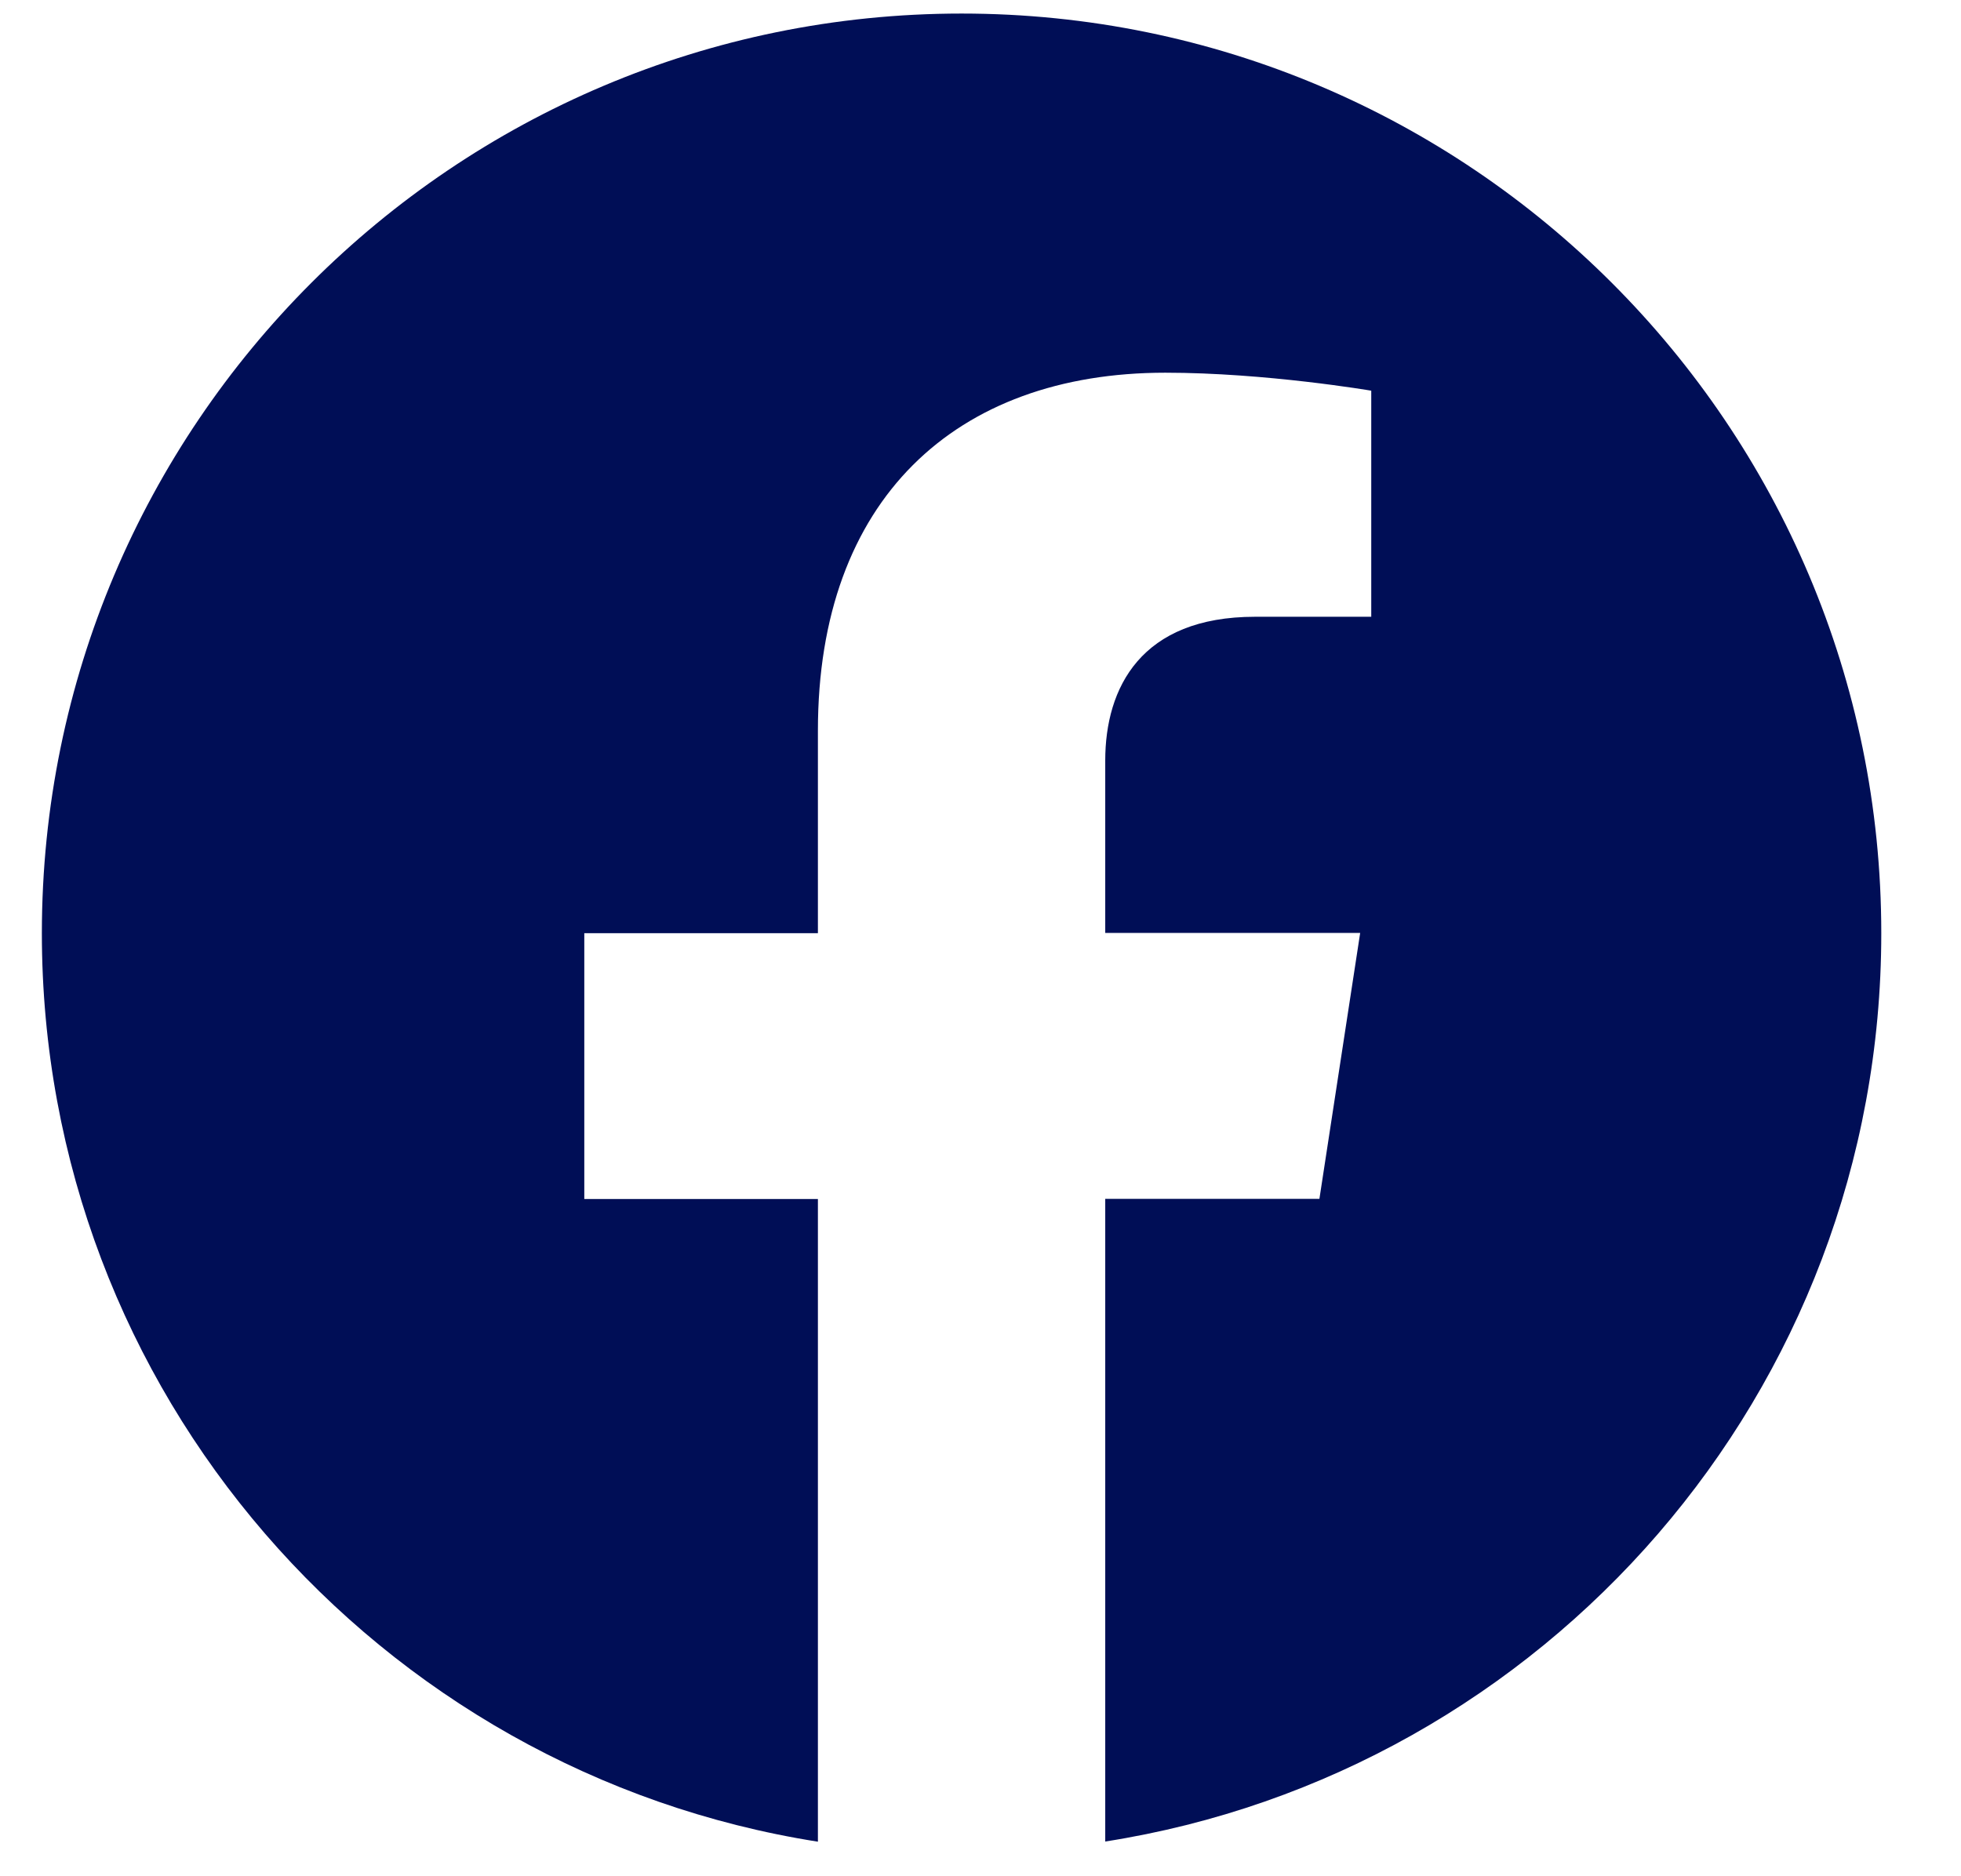
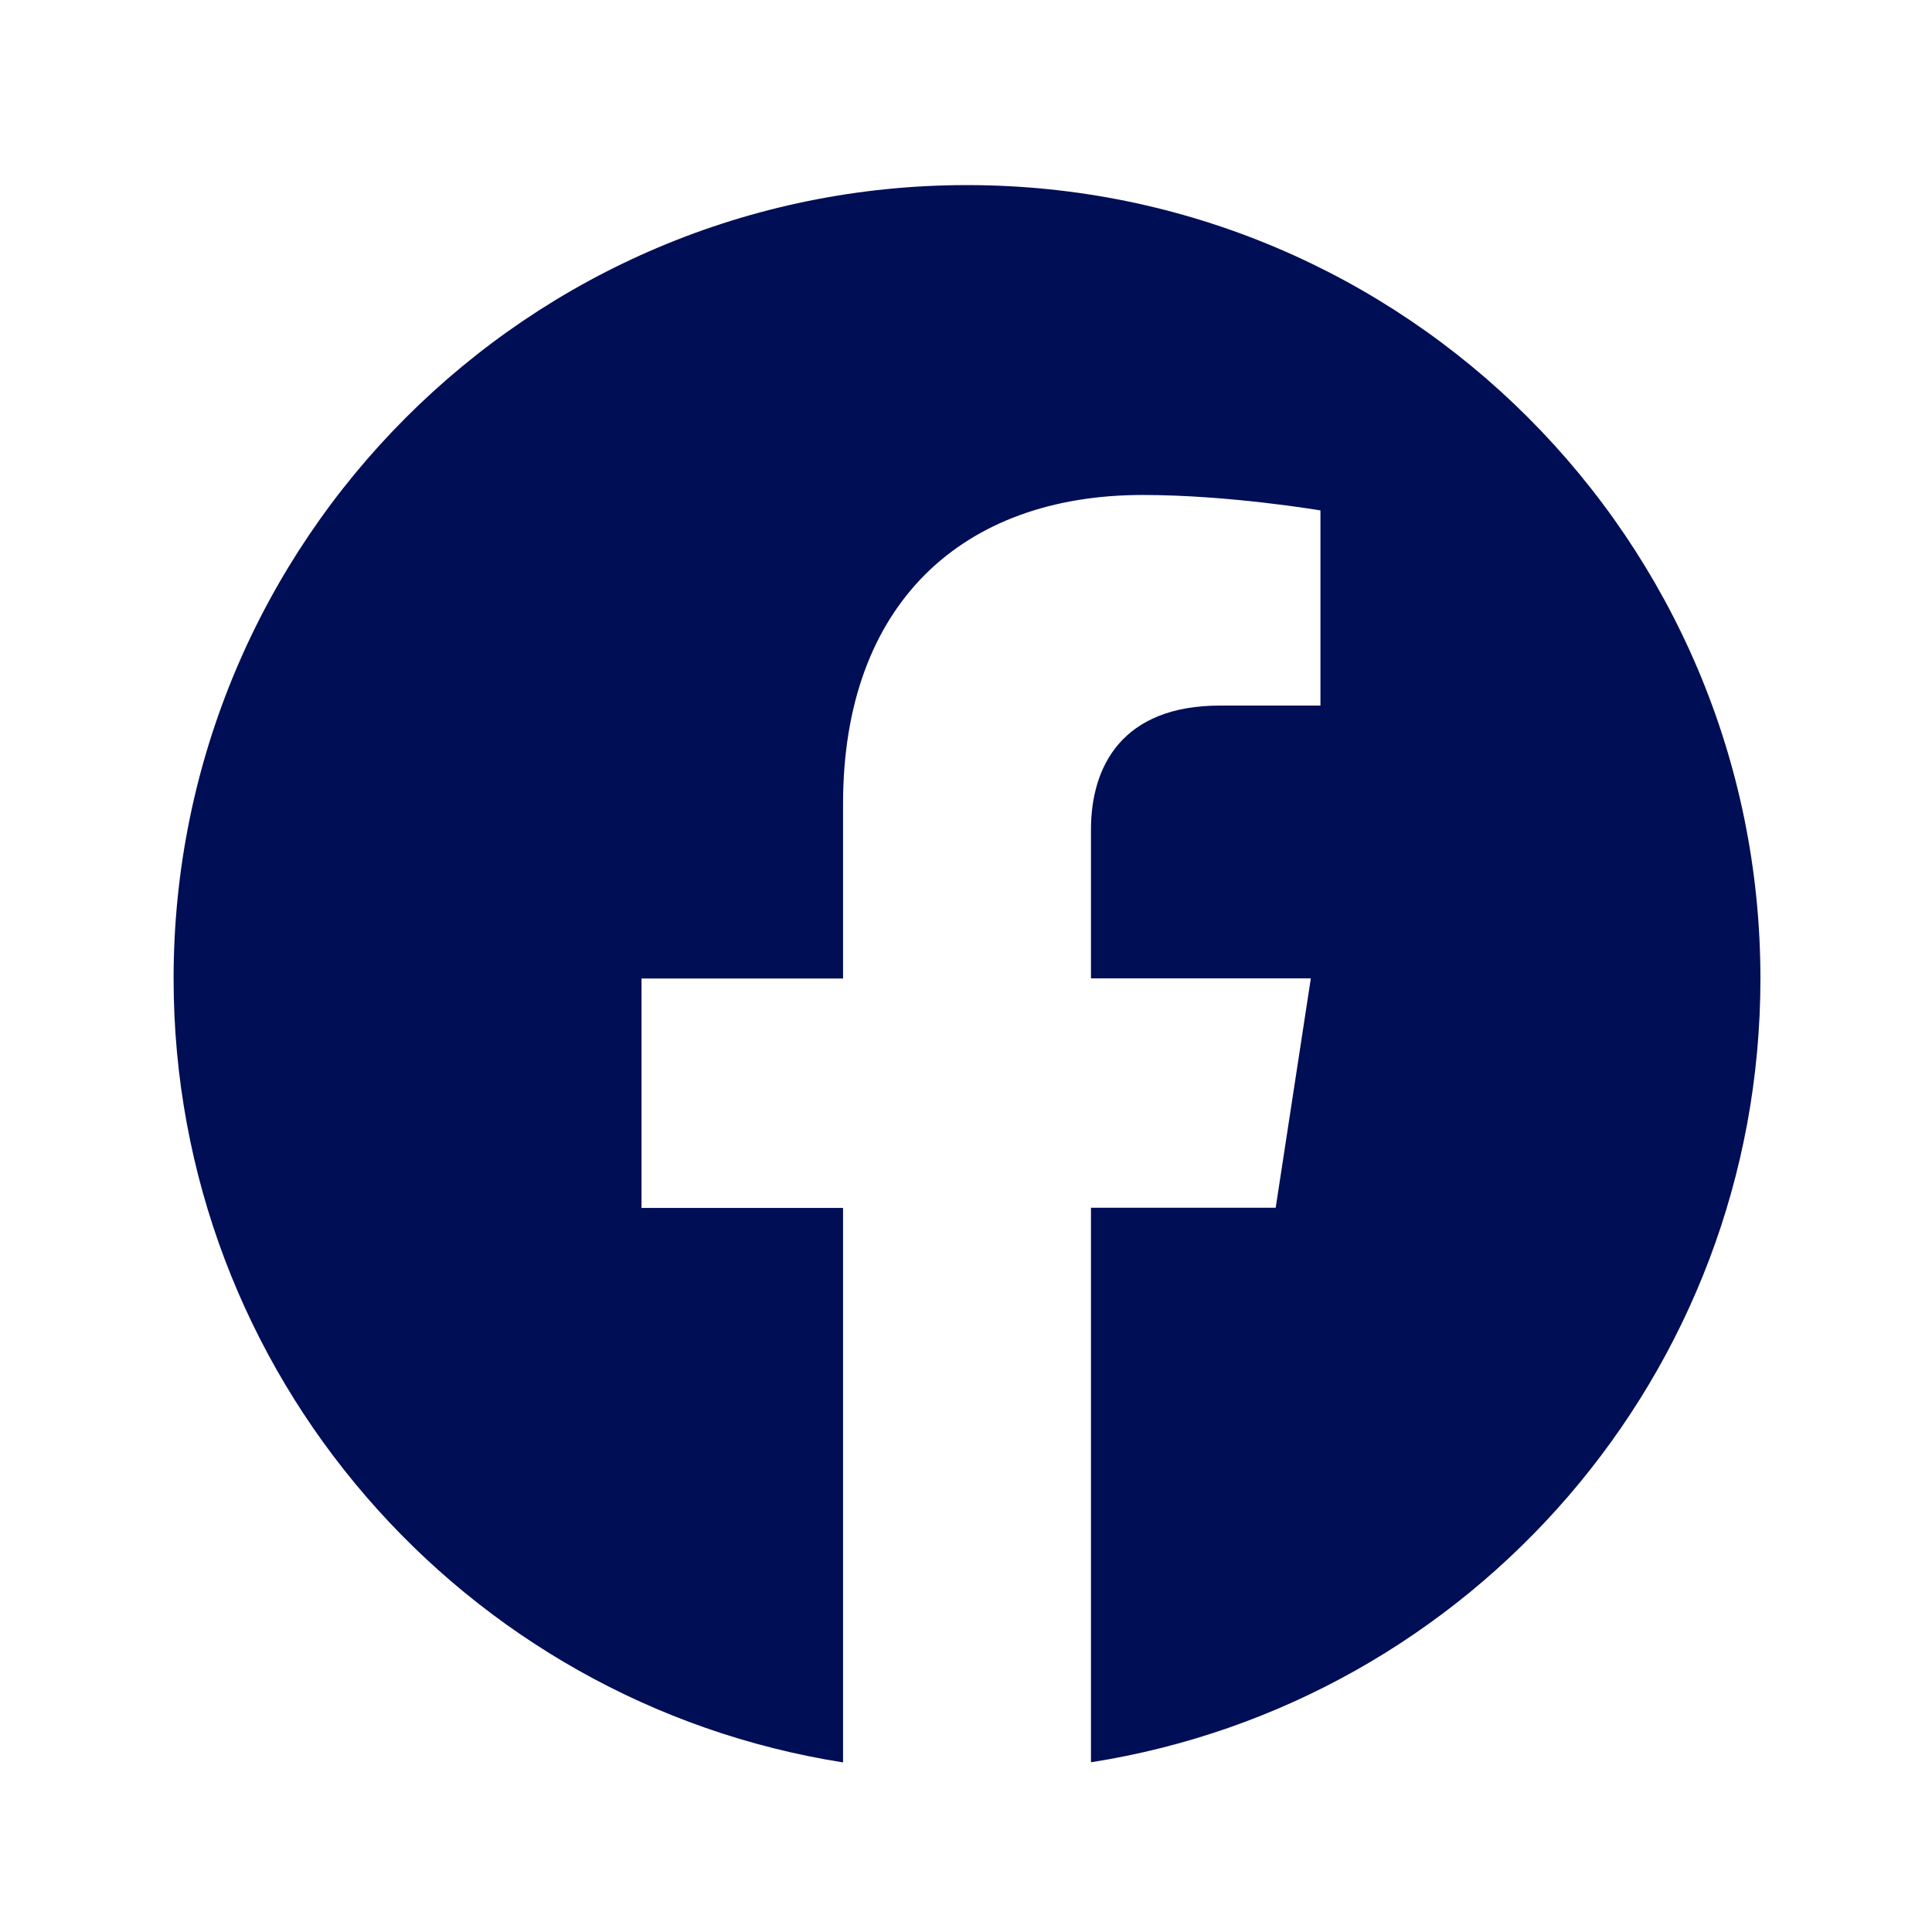
- <svg xmlns="http://www.w3.org/2000/svg" width="23" height="22" viewBox="0 0 23 22" fill="none">
-   <path d="M11.278 0.159C5.321 0.159 0.491 4.989 0.491 10.947C0.491 16.33 4.435 20.792 9.593 21.604V14.065H6.853V10.947H9.593V8.57C9.593 5.864 11.204 4.372 13.667 4.372C14.847 4.372 16.083 4.583 16.083 4.583V7.235H14.72C13.382 7.235 12.963 8.068 12.963 8.922V10.944H15.953L15.475 14.063H12.963V21.602C18.121 20.794 22.065 16.331 22.065 10.947C22.065 4.989 17.235 0.159 11.278 0.159Z" fill="#000E56" />
+ <svg xmlns="http://www.w3.org/2000/svg" width="41" height="41" viewBox="0 0 41 41" fill="none">
+   <path d="M20.522 3.928C11.223 3.928 3.684 11.467 3.684 20.766C3.684 29.168 9.841 36.133 17.891 37.401V25.634H13.614V20.766H17.891V17.056C17.891 12.833 20.405 10.504 24.25 10.504C26.092 10.504 28.022 10.832 28.022 10.832V14.973H25.893C23.805 14.973 23.152 16.273 23.152 17.605V20.762H27.818L27.072 25.63H23.152V37.398C31.203 36.136 37.359 29.17 37.359 20.766C37.359 11.467 29.82 3.928 20.522 3.928Z" fill="#000E56" />
</svg>
